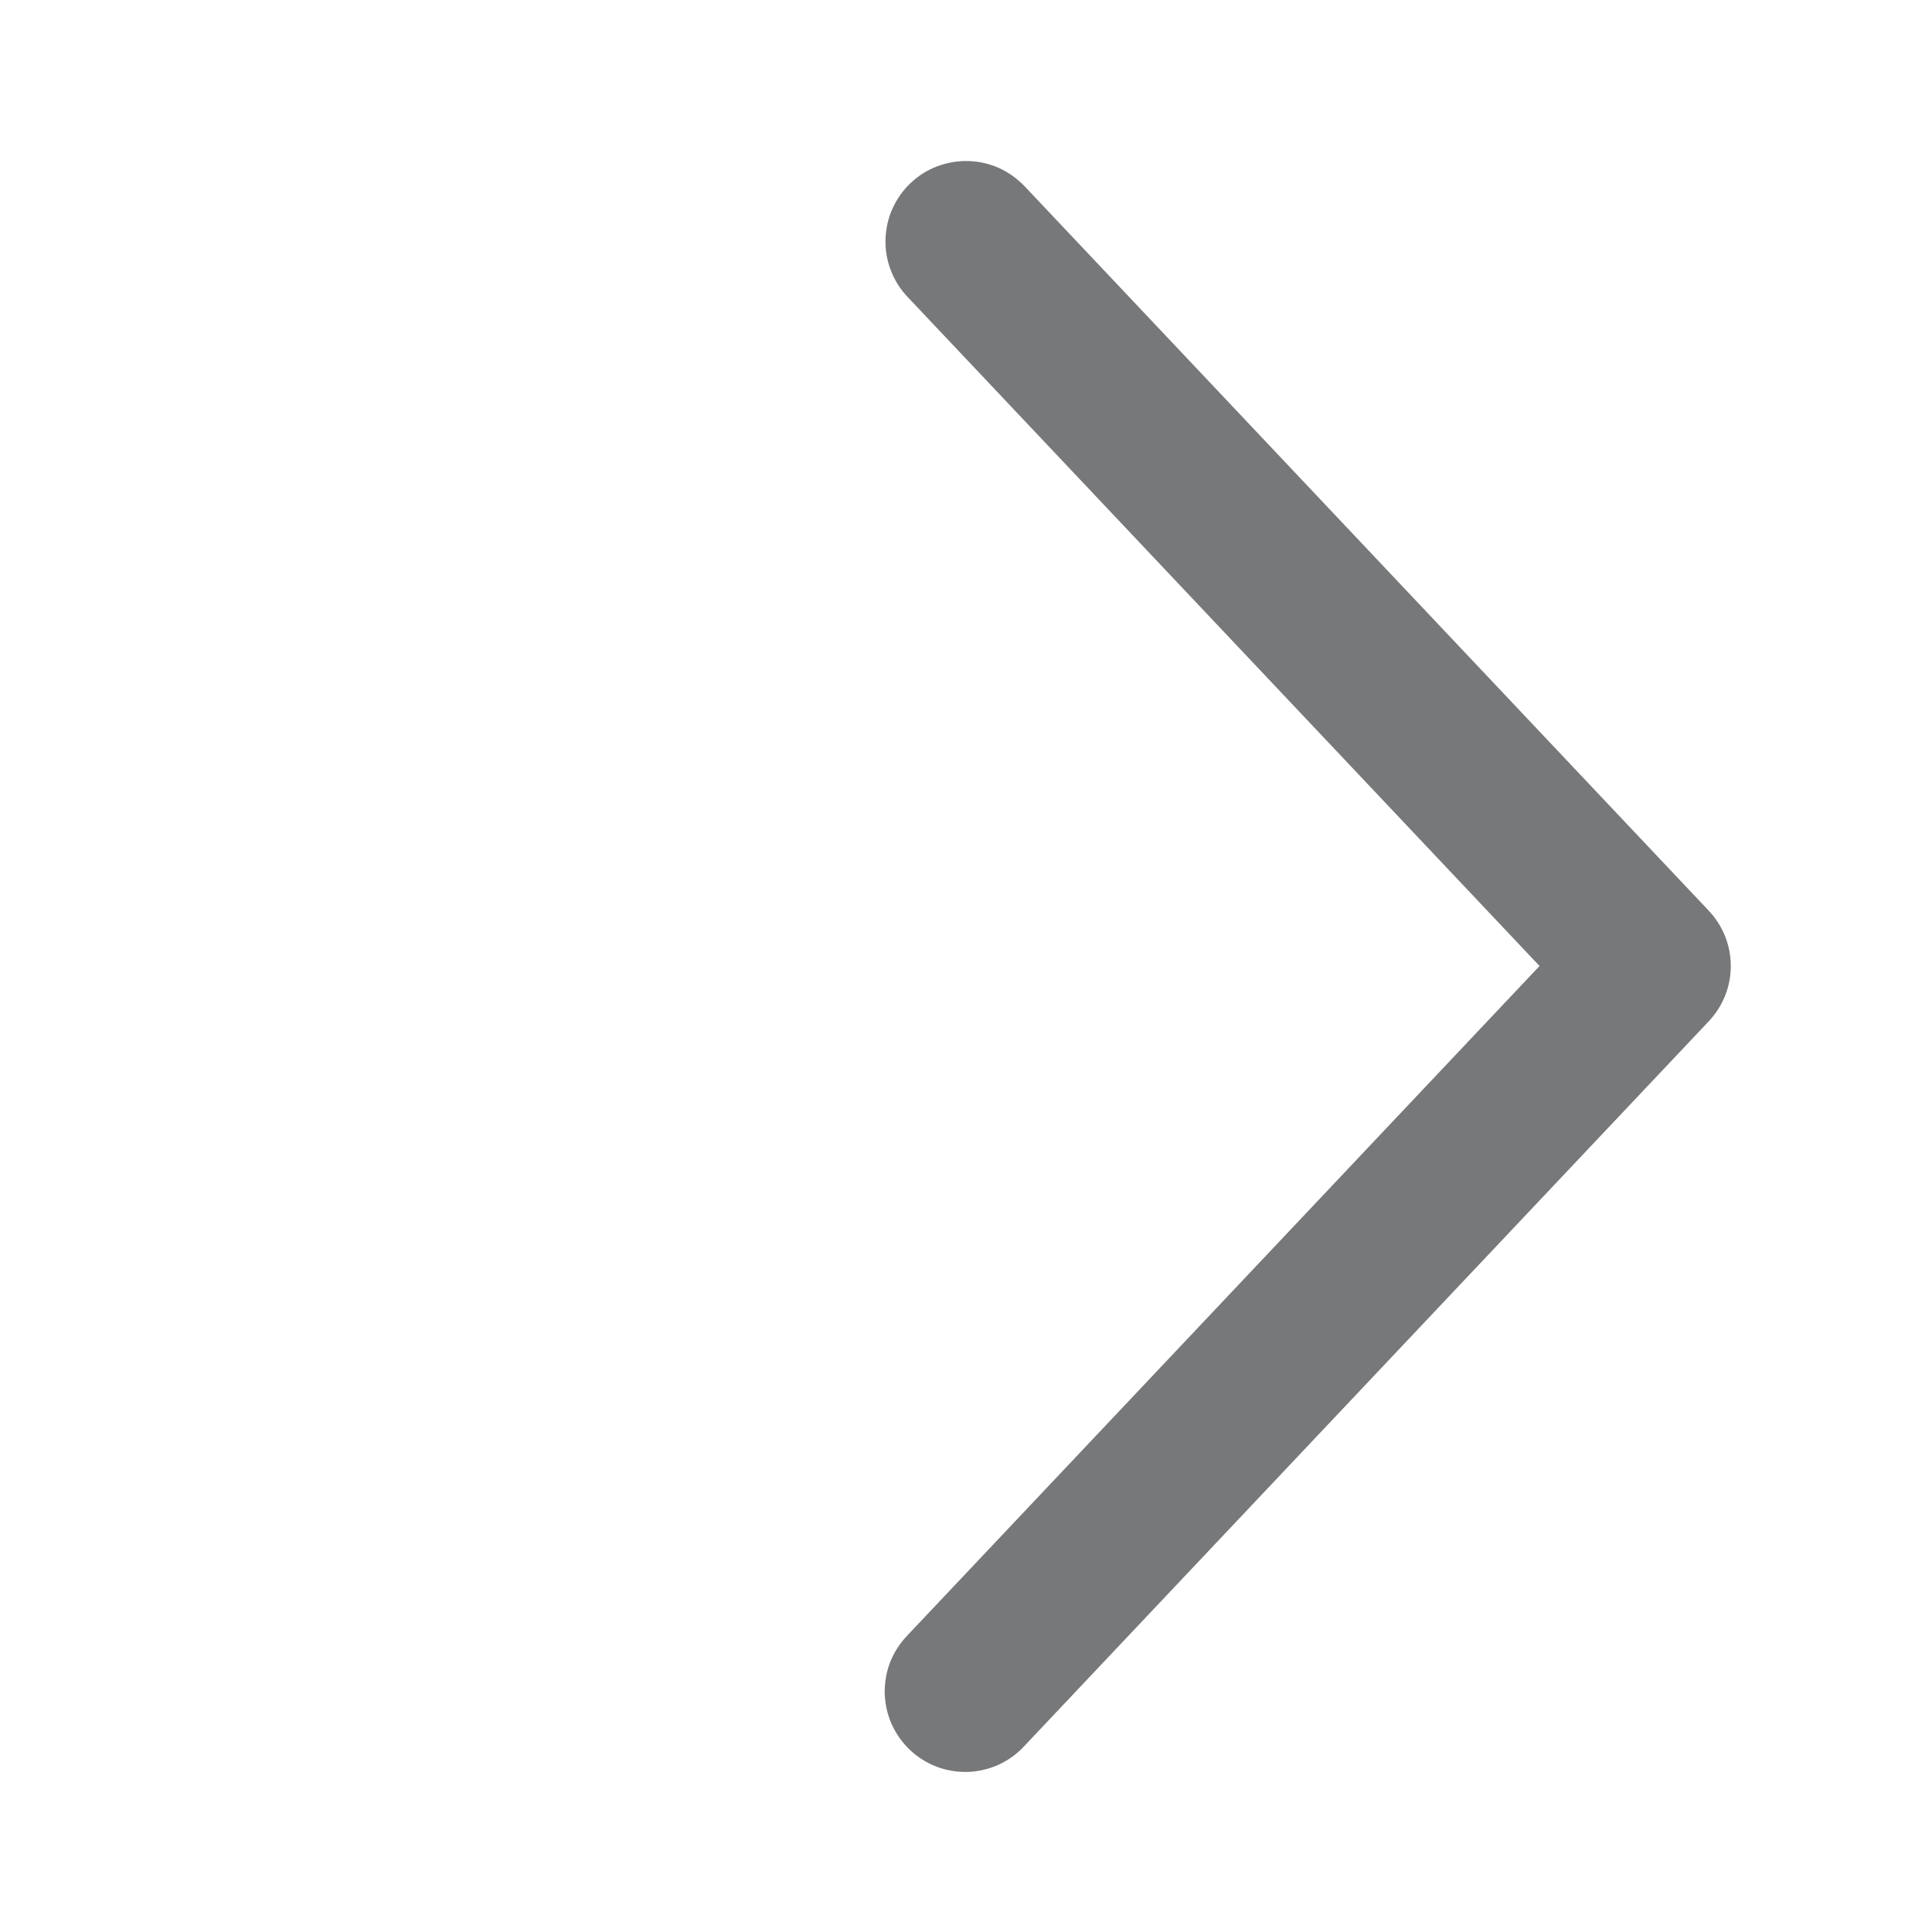
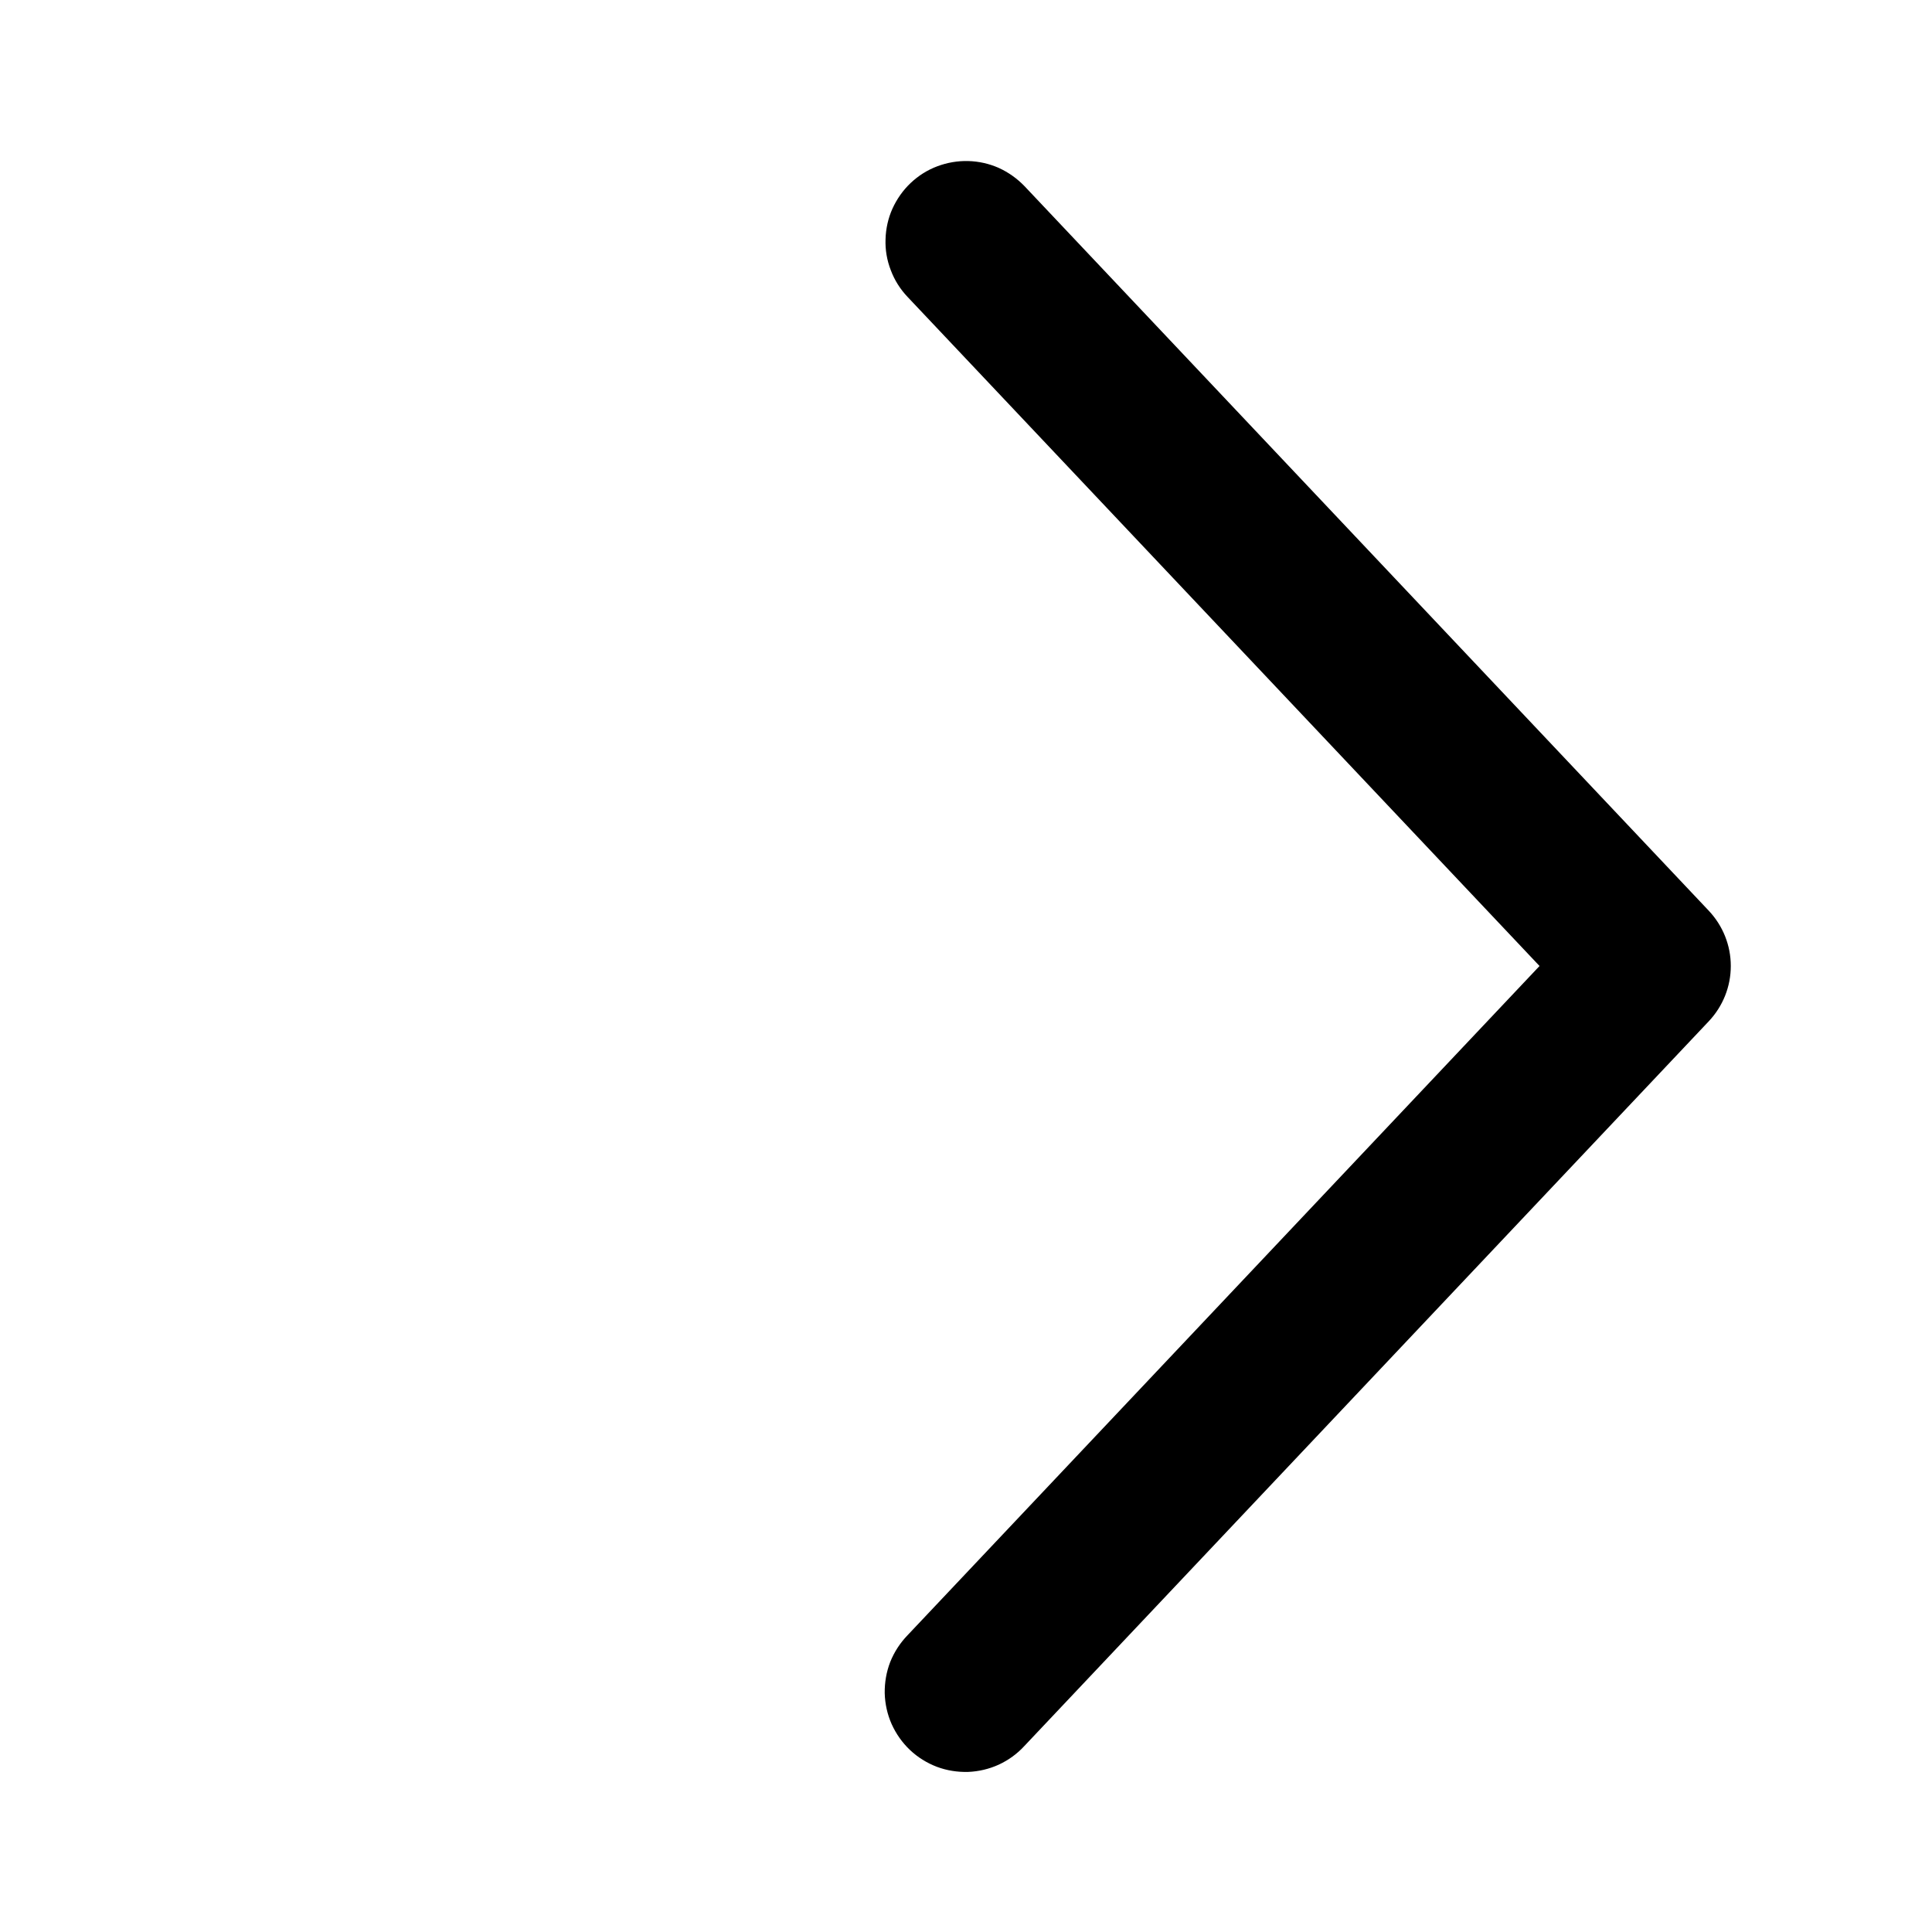
<svg xmlns="http://www.w3.org/2000/svg" width="14" height="14" viewBox="0 0 14 14" fill="none">
-   <path d="M6.576 2.151C6.523 2.095 6.482 2.03 6.455 1.958C6.427 1.886 6.414 1.81 6.417 1.733C6.419 1.657 6.436 1.581 6.467 1.512C6.499 1.442 6.543 1.379 6.599 1.326C6.655 1.273 6.72 1.232 6.792 1.205C6.864 1.178 6.94 1.165 7.016 1.167C7.093 1.169 7.168 1.186 7.238 1.217C7.308 1.249 7.371 1.294 7.424 1.349L12.382 6.599C12.485 6.708 12.542 6.851 12.542 7C12.542 7.149 12.485 7.292 12.382 7.401L7.424 12.651C7.372 12.708 7.309 12.754 7.238 12.787C7.168 12.819 7.092 12.837 7.015 12.84C6.938 12.842 6.861 12.83 6.789 12.803C6.716 12.775 6.65 12.734 6.594 12.681C6.538 12.628 6.493 12.564 6.461 12.493C6.43 12.423 6.413 12.347 6.411 12.269C6.41 12.192 6.423 12.115 6.451 12.043C6.48 11.971 6.522 11.906 6.576 11.85L11.156 7L6.576 2.151Z" fill="#76787A" />
+   <path d="M6.576 2.151C6.523 2.095 6.482 2.03 6.455 1.958C6.427 1.886 6.414 1.81 6.417 1.733C6.419 1.657 6.436 1.581 6.467 1.512C6.499 1.442 6.543 1.379 6.599 1.326C6.655 1.273 6.72 1.232 6.792 1.205C6.864 1.178 6.94 1.165 7.016 1.167C7.093 1.169 7.168 1.186 7.238 1.217C7.308 1.249 7.371 1.294 7.424 1.349L12.382 6.599C12.485 6.708 12.542 6.851 12.542 7C12.542 7.149 12.485 7.292 12.382 7.401L7.424 12.651C7.372 12.708 7.309 12.754 7.238 12.787C7.168 12.819 7.092 12.837 7.015 12.84C6.938 12.842 6.861 12.83 6.789 12.803C6.716 12.775 6.65 12.734 6.594 12.681C6.538 12.628 6.493 12.564 6.461 12.493C6.43 12.423 6.413 12.347 6.411 12.269C6.41 12.192 6.423 12.115 6.451 12.043C6.48 11.971 6.522 11.906 6.576 11.85L11.156 7L6.576 2.151Z" fill="currentColor" />
</svg>
